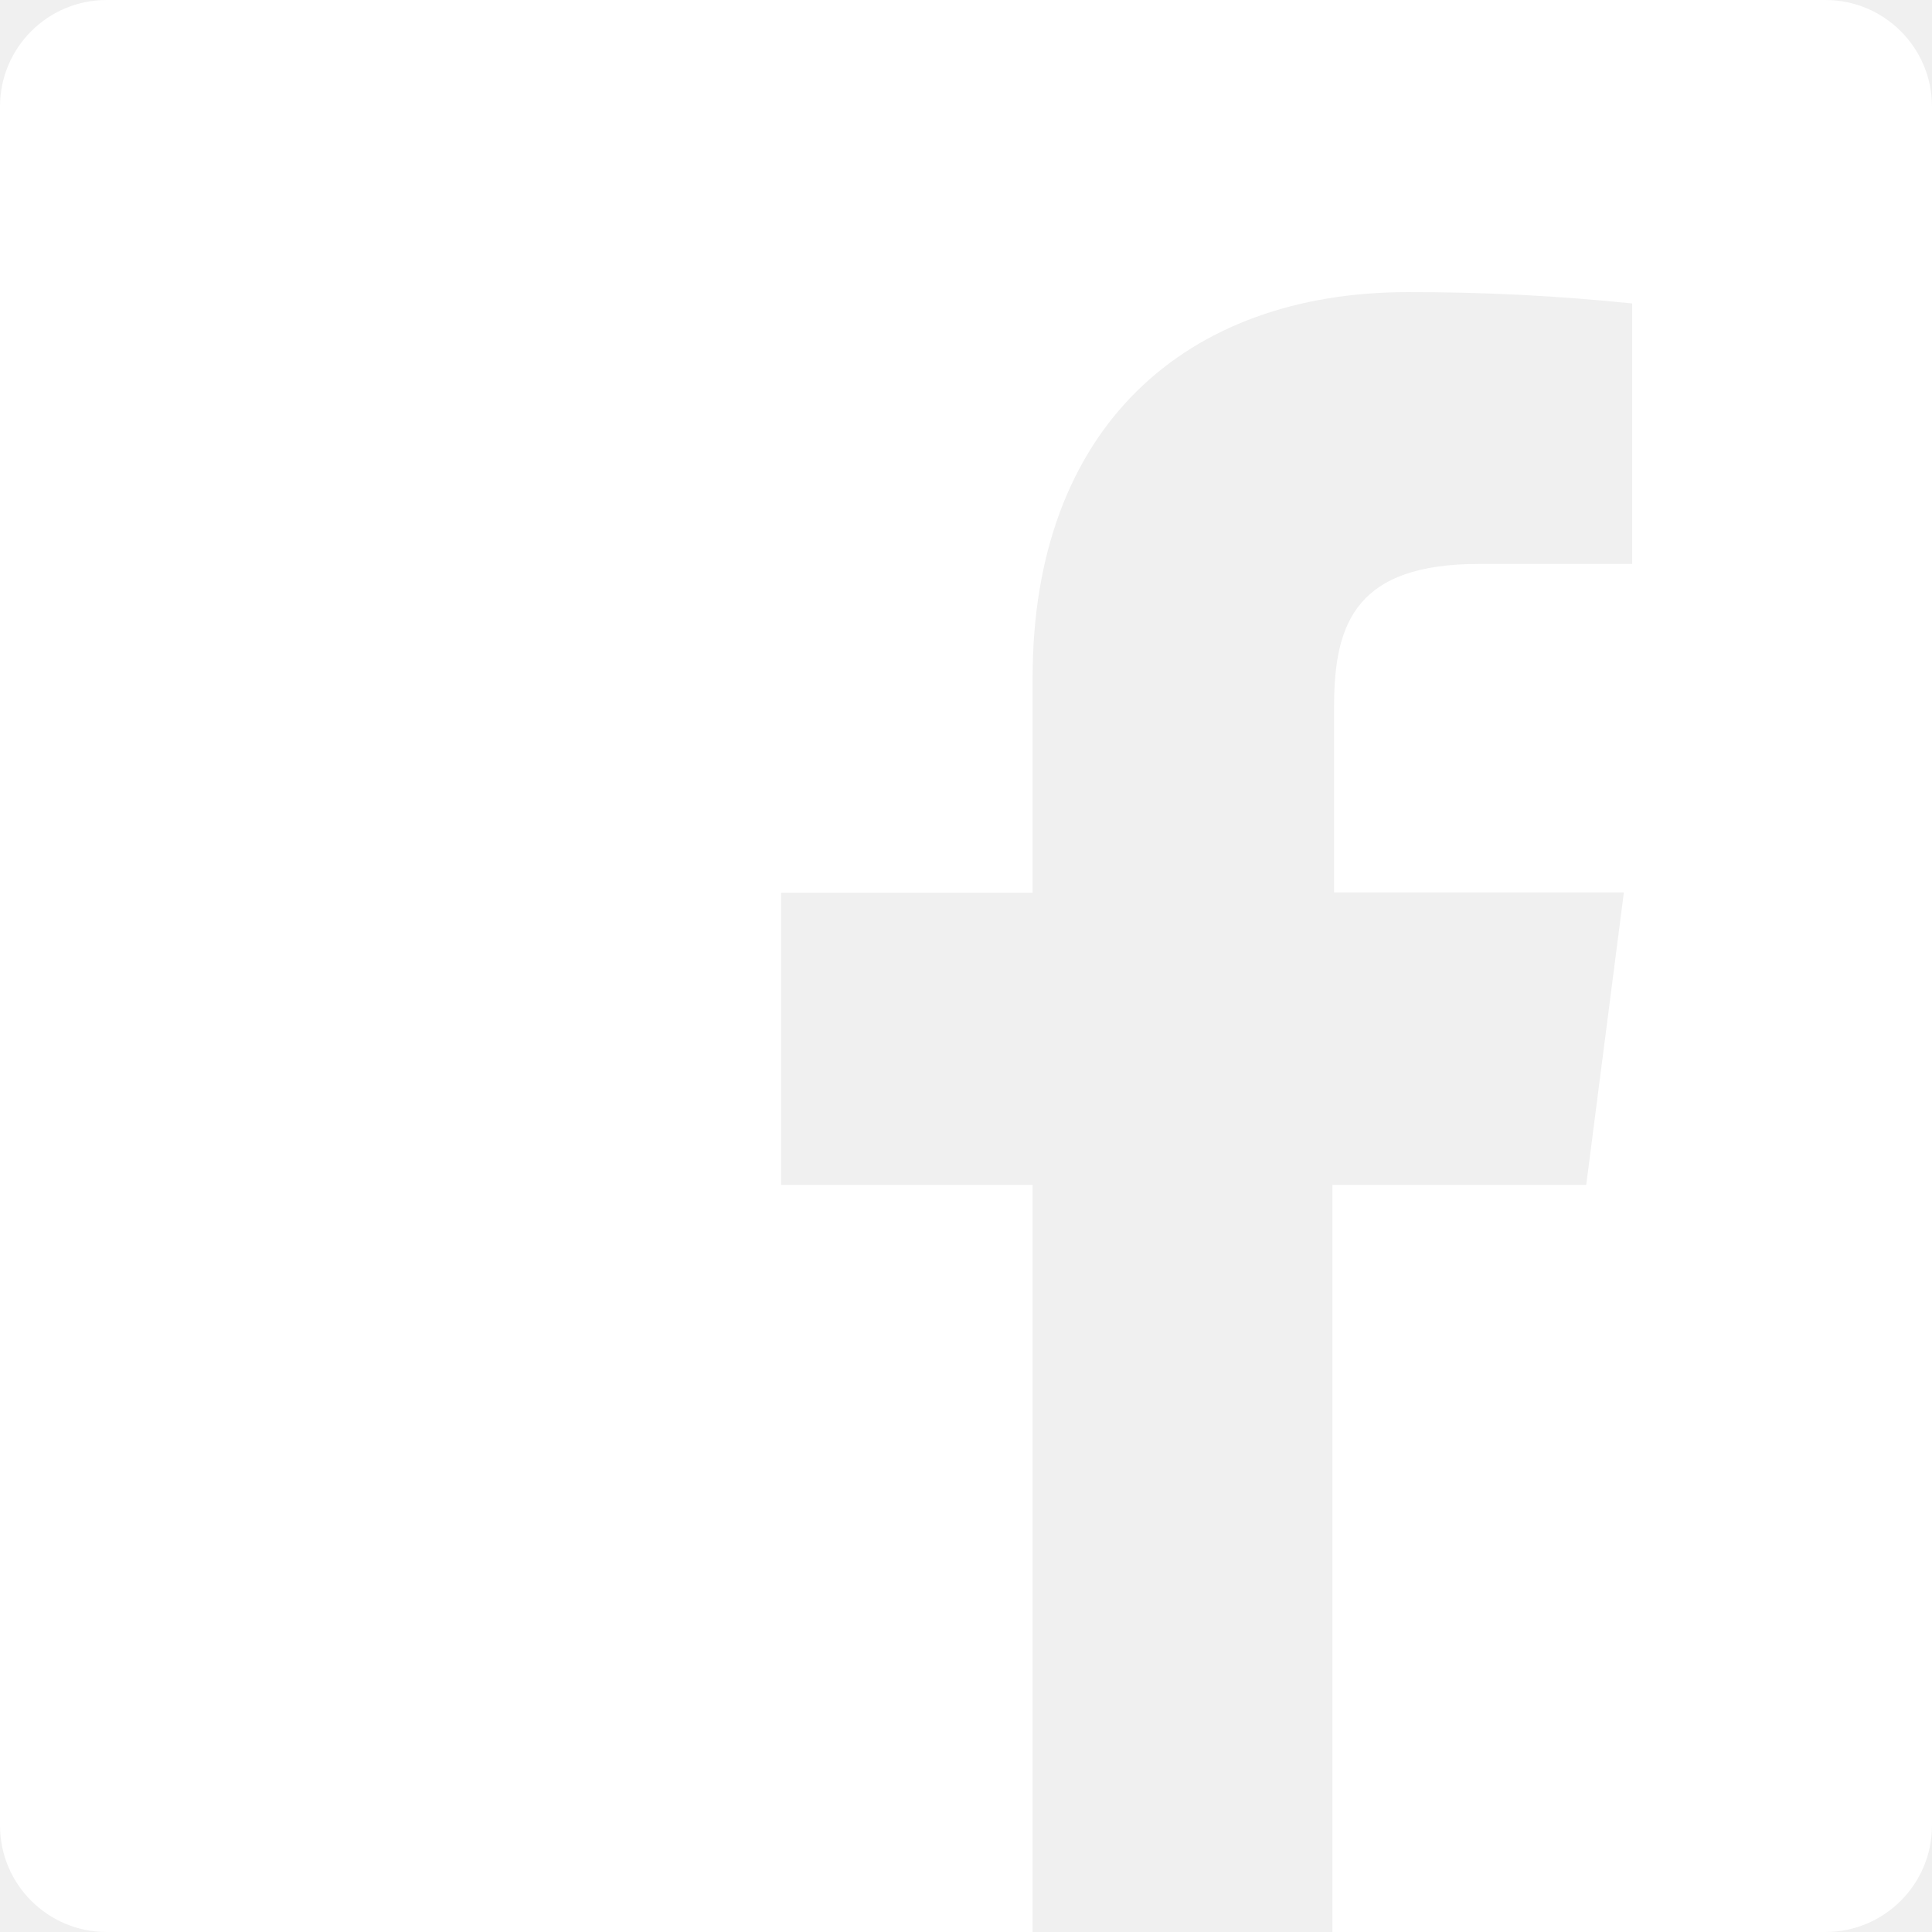
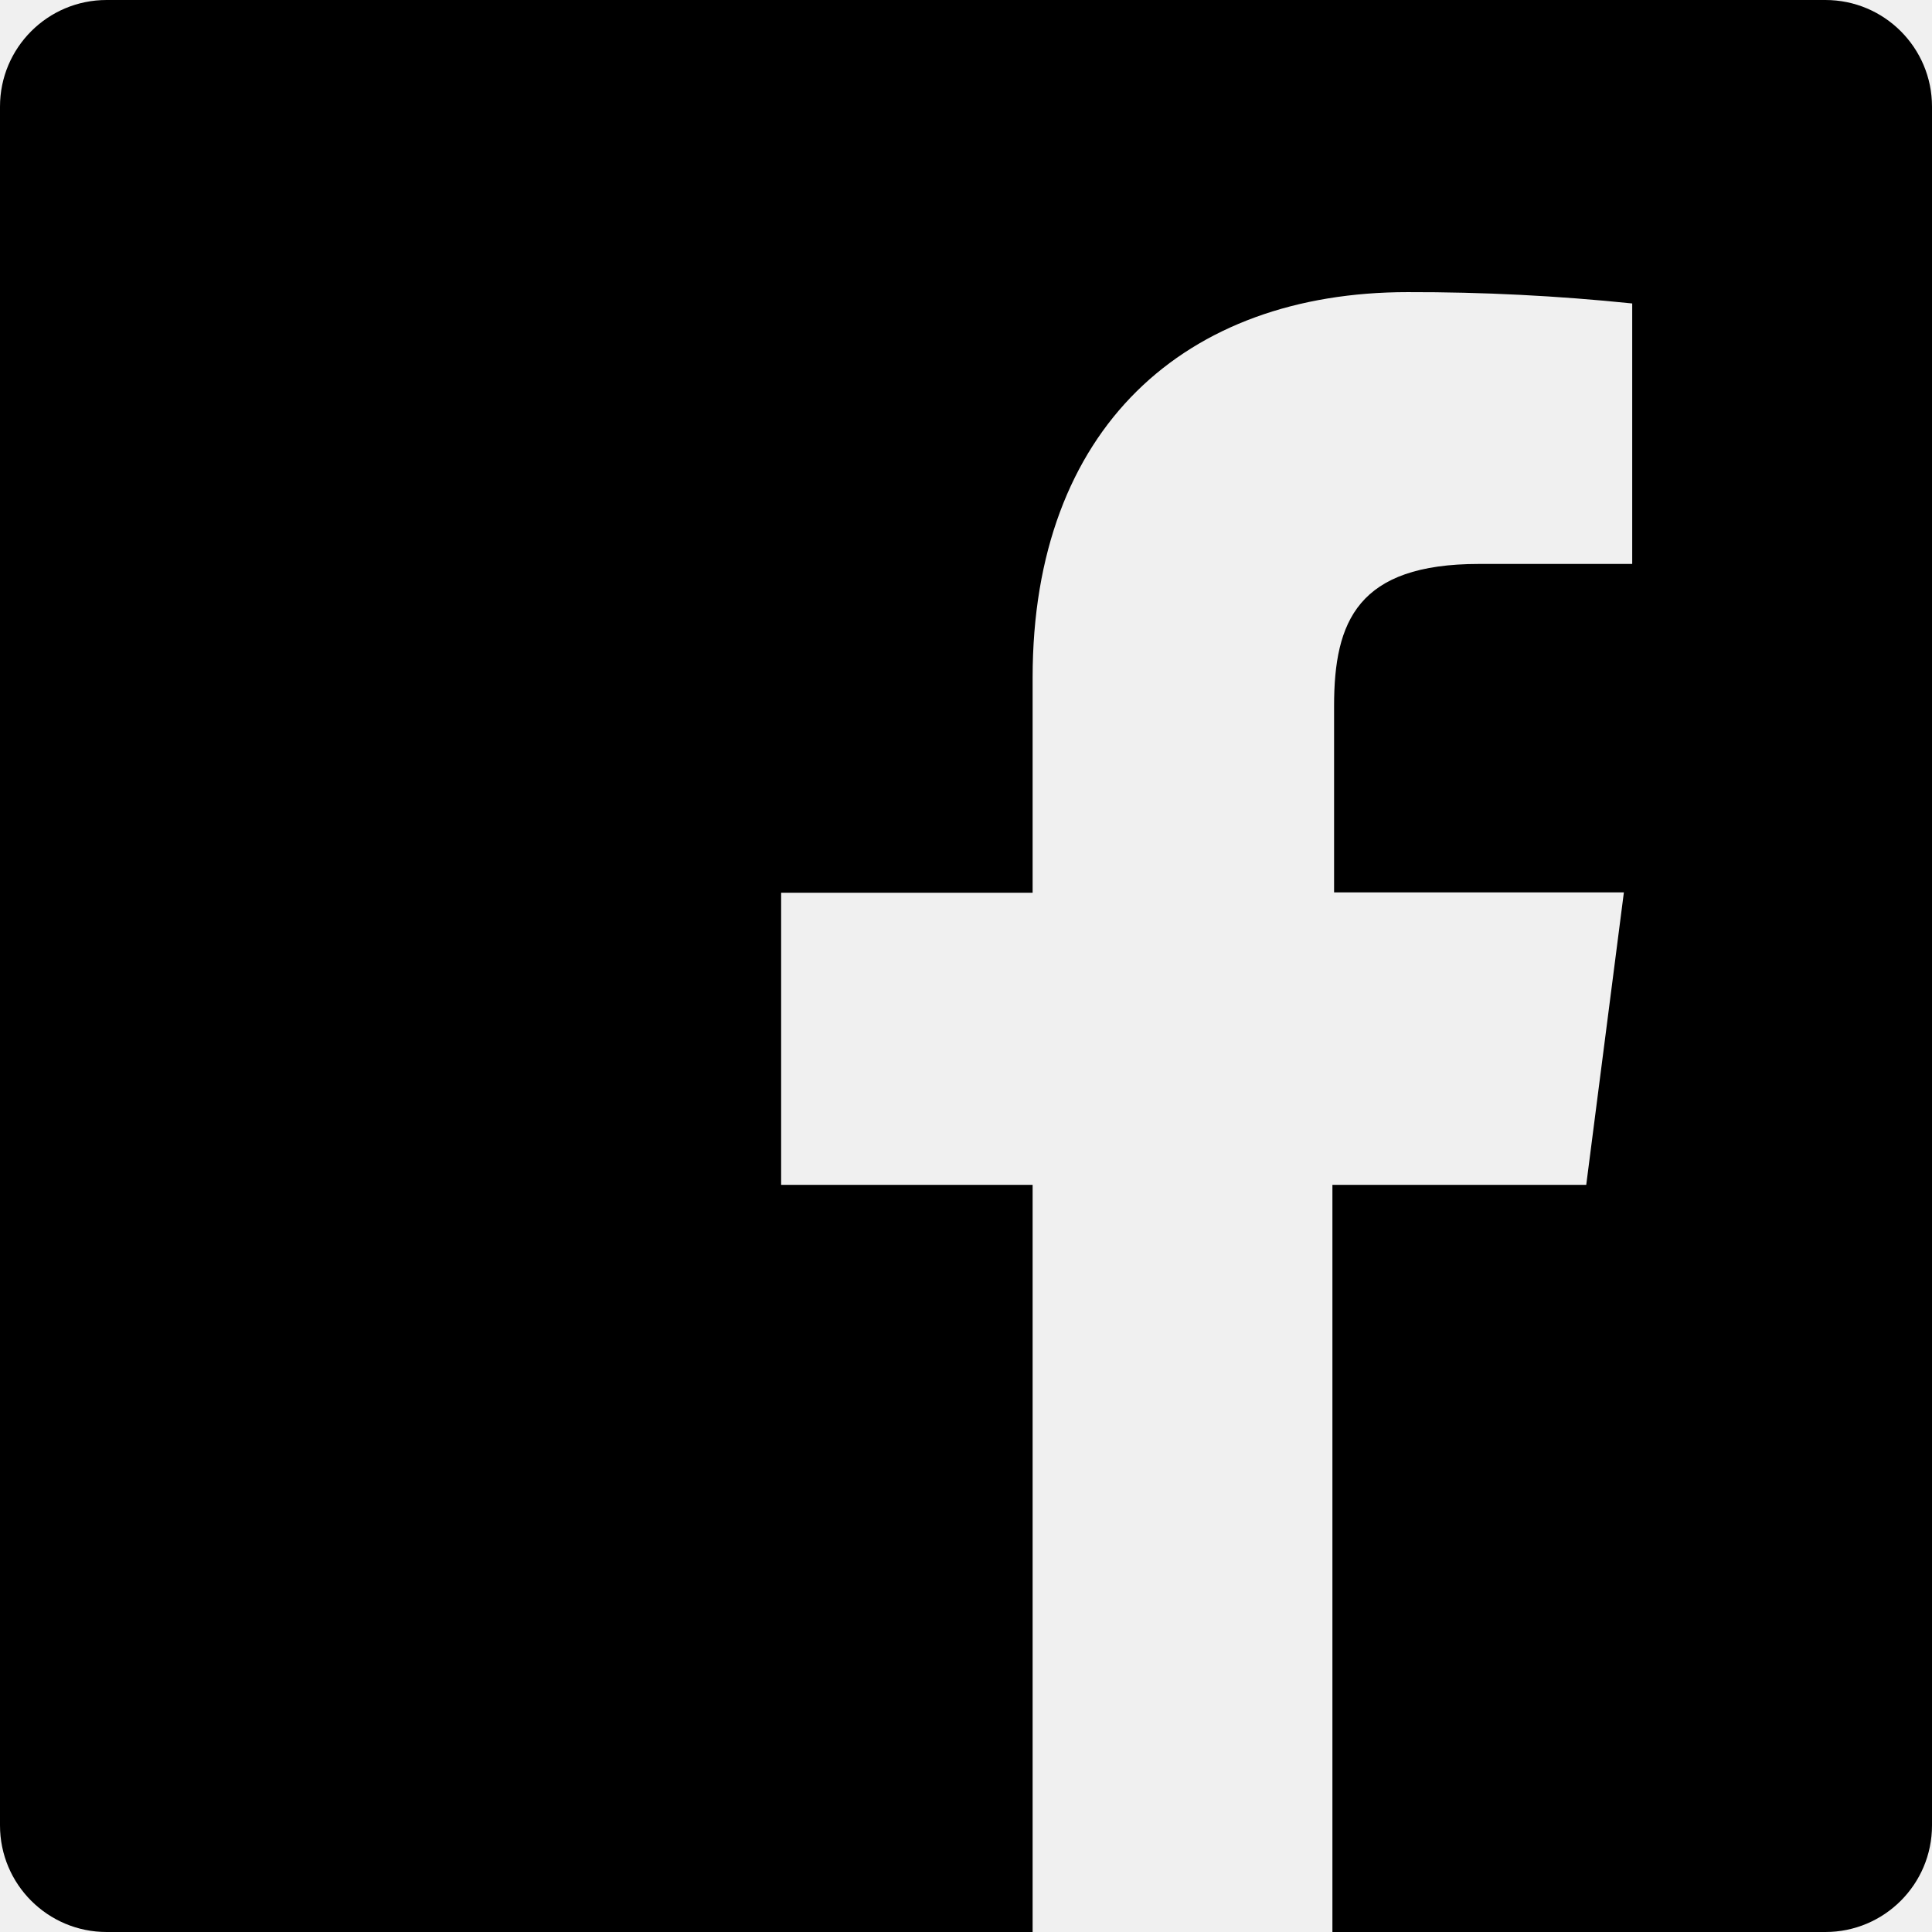
<svg xmlns="http://www.w3.org/2000/svg" width="29" height="29" viewBox="0 0 29 29">
-   <defs>
-     <style>
-             .cls-1{fill:#fff}
-         </style>
-   </defs>
  <g id="Fb" transform="translate(-762.5 -938)">
    <g id="Social_Icons_24px_Facebook" data-name="Social Icons – 24px / Facebook" transform="translate(762.5 938)">
-       <path id="Icon" d="M27.4 0H1.6A1.6 1.6 0 0 0 0 1.6v25.8A1.6 1.6 0 0 0 1.6 29h13.9V17.785h-3.775V13.4H15.5v-3.23c0-3.745 2.29-5.785 5.63-5.785a32.1 32.1 0 0 1 3.37.17v3.91h-2.3c-1.82 0-2.175.86-2.175 2.13v2.8h4.35l-.565 4.39H20V29h7.4a1.6 1.6 0 0 0 1.6-1.6V1.6A1.6 1.6 0 0 0 27.4 0z" class="cls-1" />
+       <path id="Icon" d="M27.4 0H1.6A1.6 1.6 0 0 0 0 1.6v25.8A1.6 1.6 0 0 0 1.6 29h13.9V17.785h-3.775V13.4H15.5v-3.23c0-3.745 2.29-5.785 5.63-5.785a32.1 32.1 0 0 1 3.37.17v3.91h-2.3c-1.82 0-2.175.86-2.175 2.13v2.8h4.35l-.565 4.39H20V29h7.4a1.6 1.6 0 0 0 1.6-1.6V1.6A1.6 1.6 0 0 0 27.4 0z" fill="currentColor" />
    </g>
  </g>
</svg>
